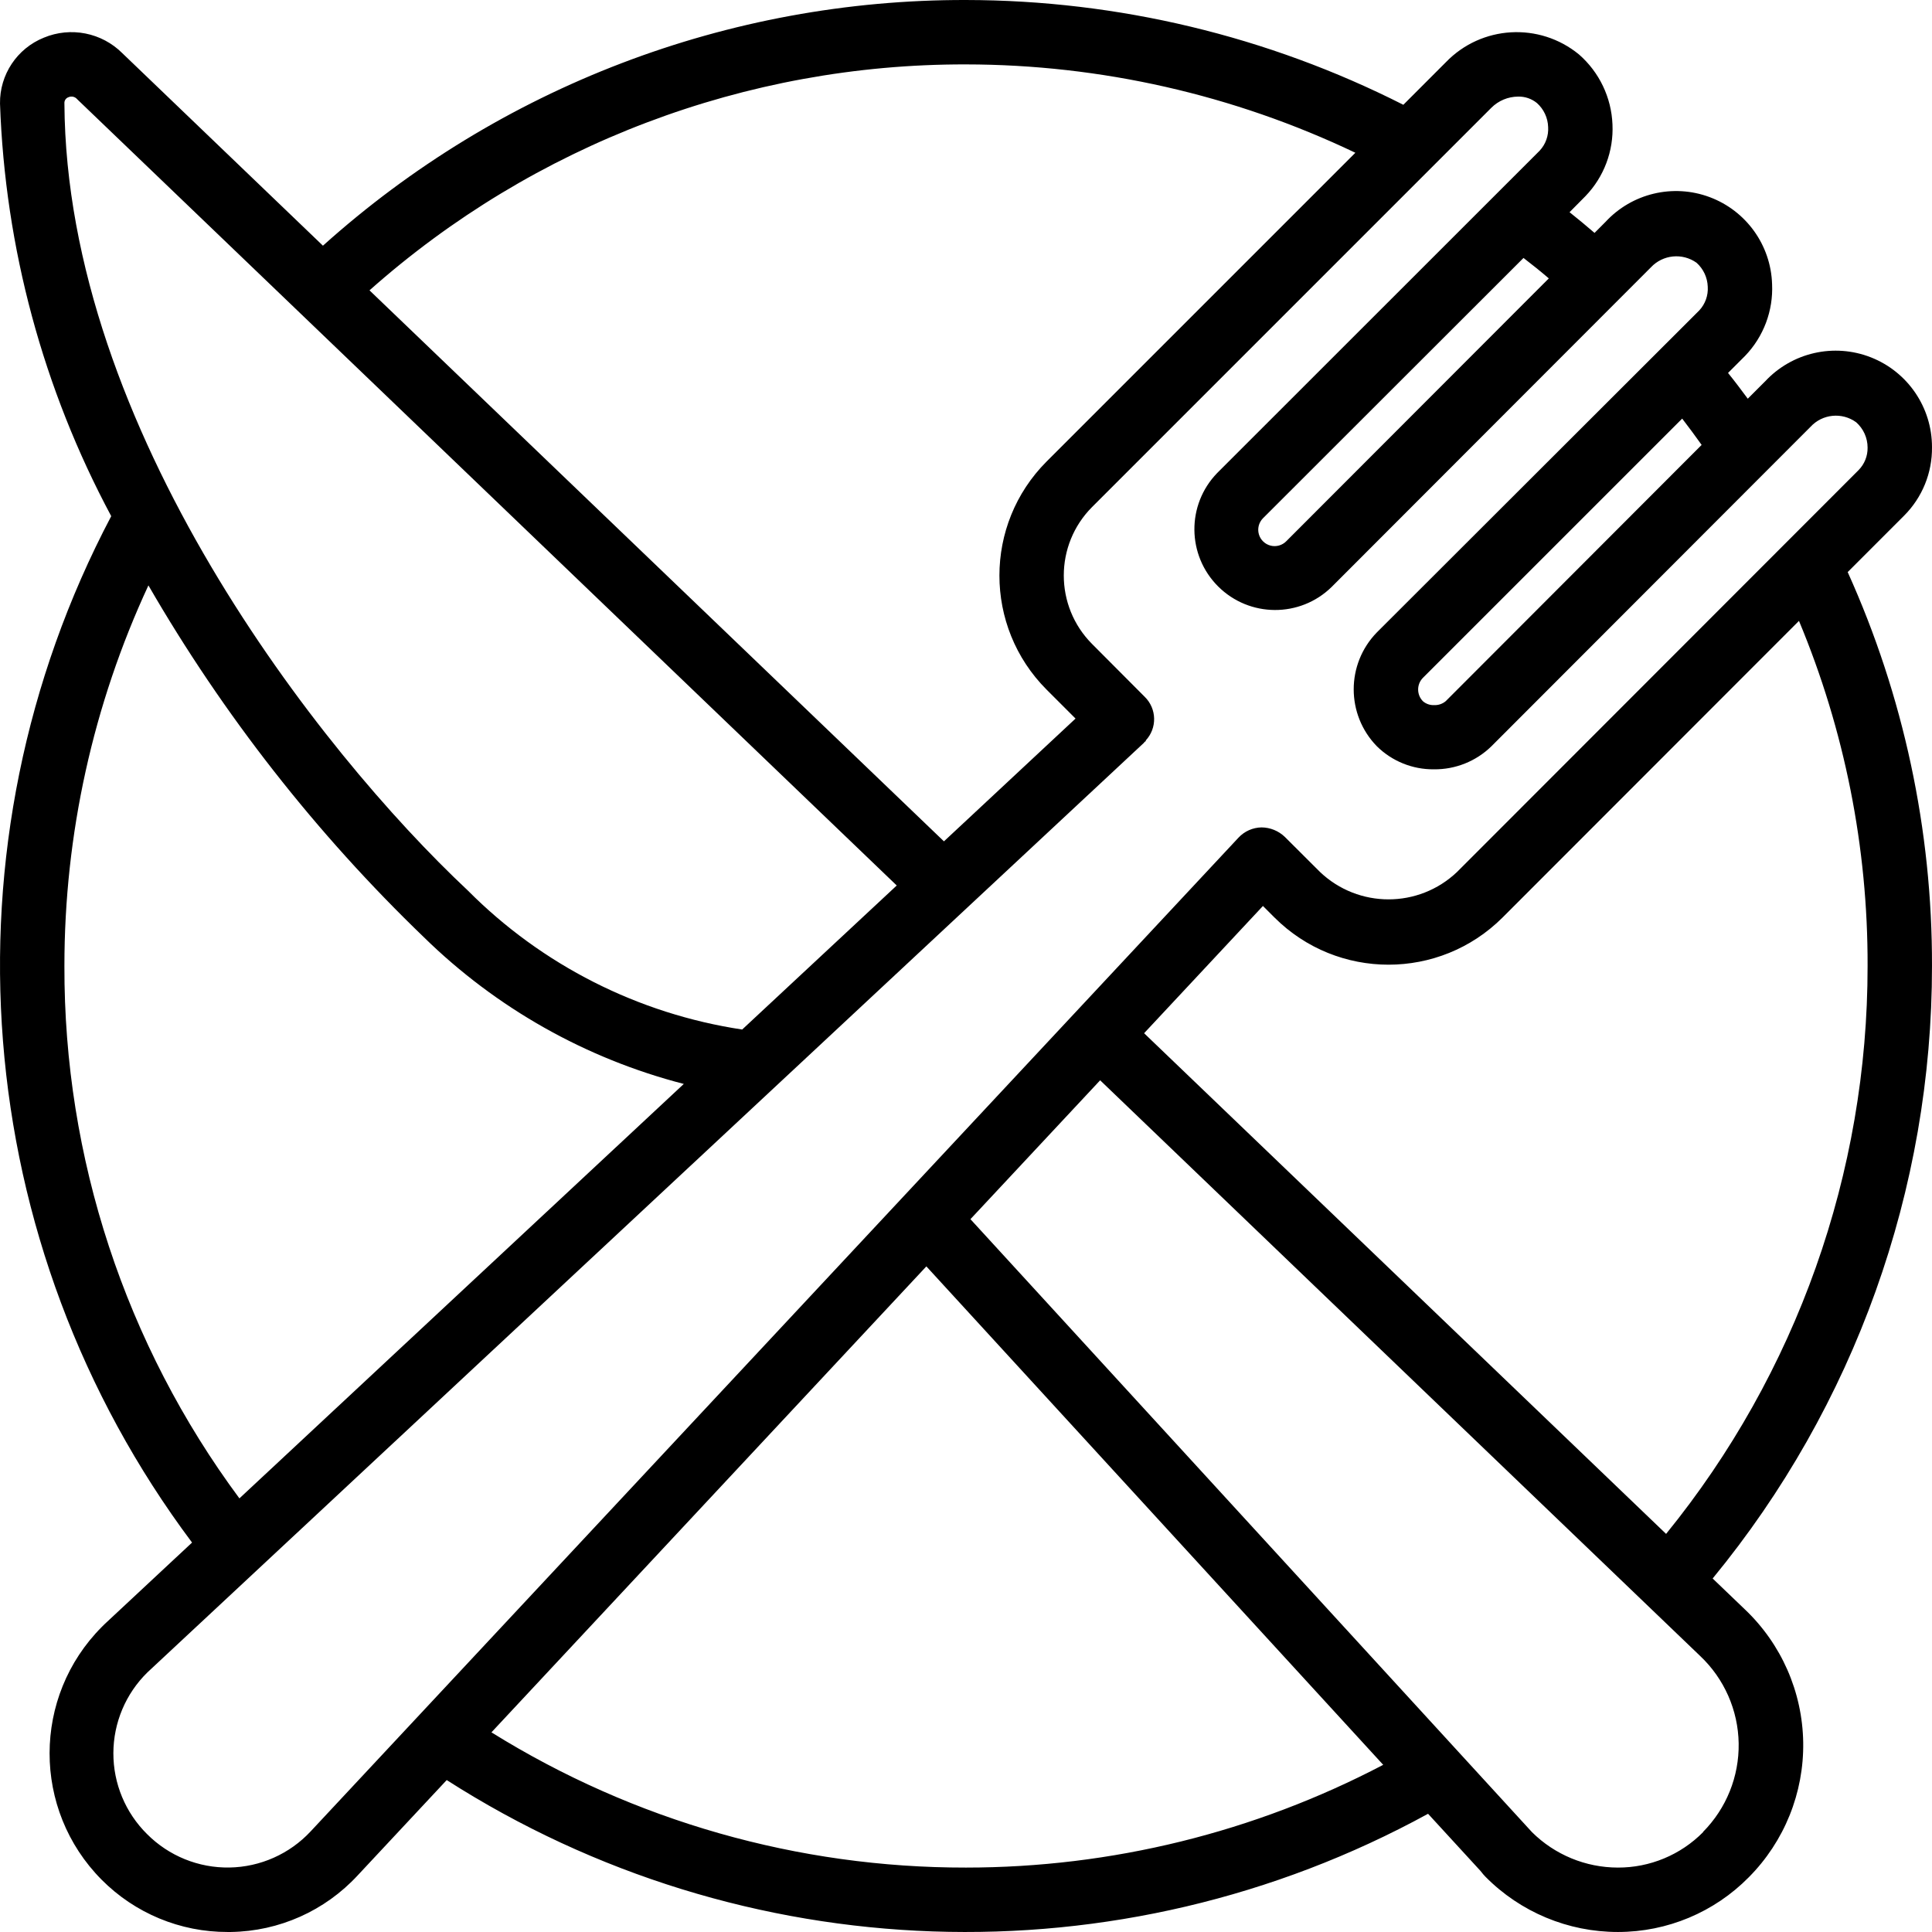
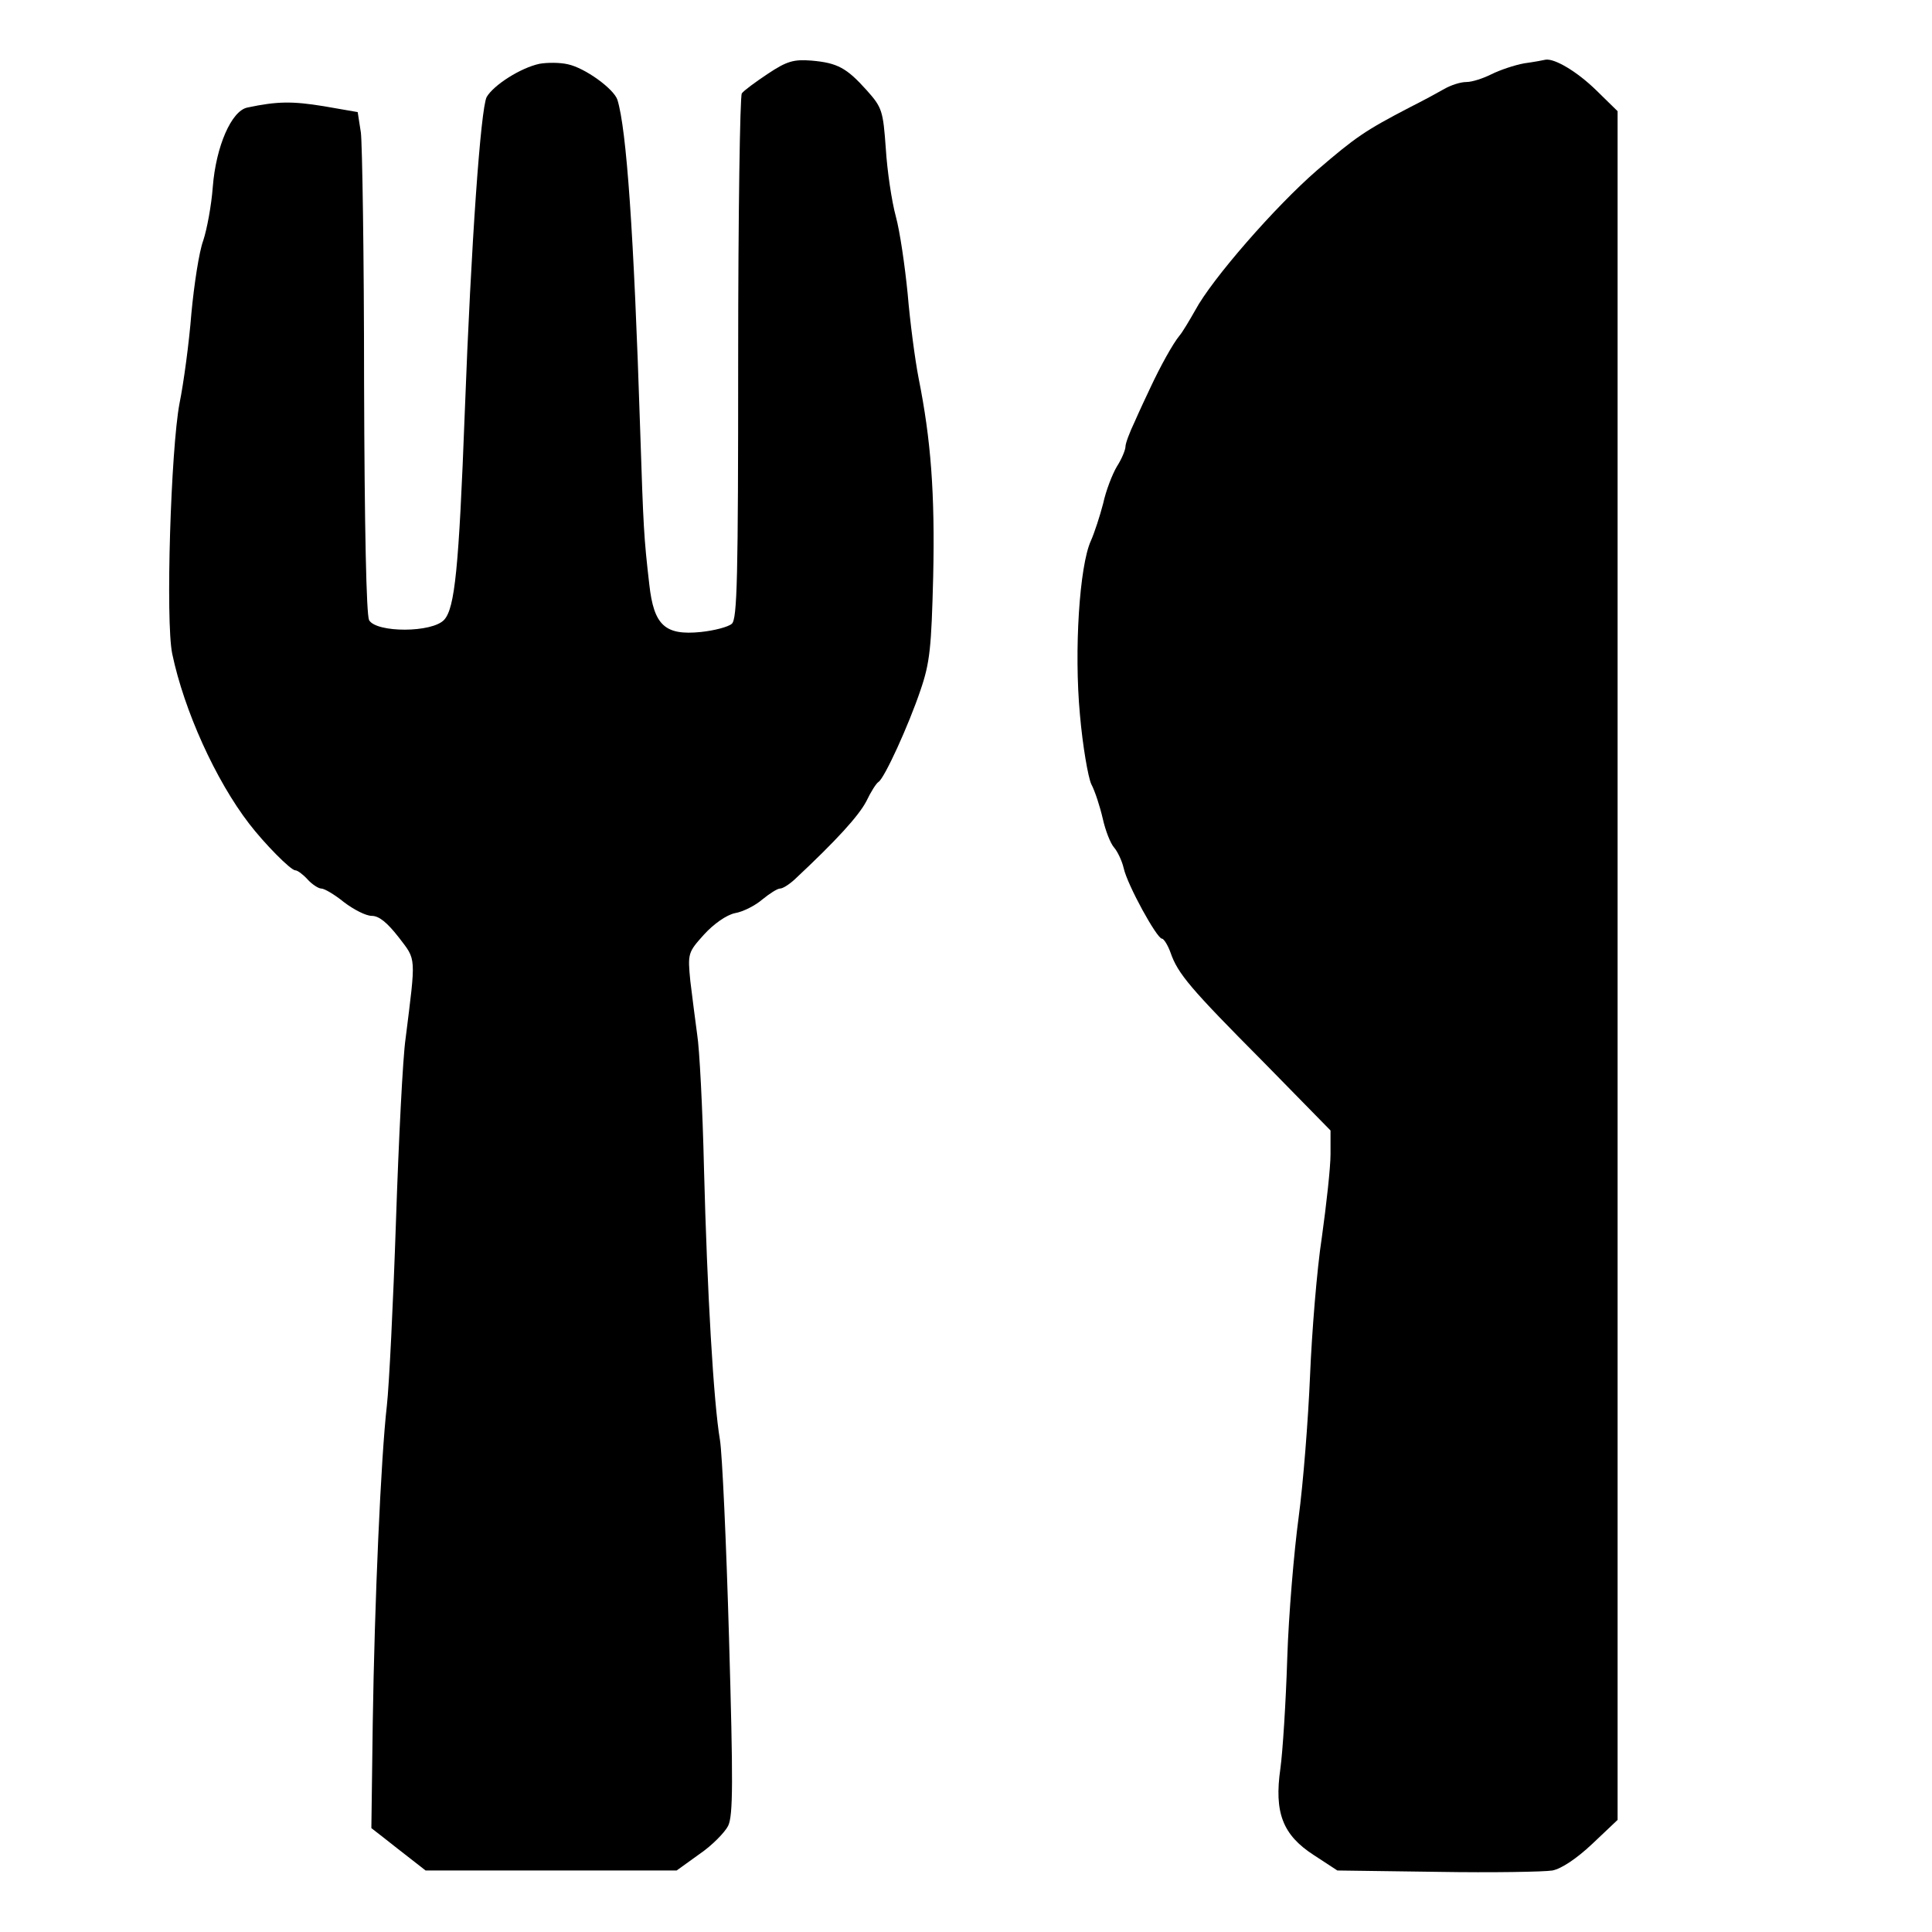
- <svg xmlns="http://www.w3.org/2000/svg" id="Capa_1" enable-background="new 0 0 611.393 611.393" height="512" viewBox="0 0 611.393 611.393" width="512">
-   <g>
-     <g id="Page-1_55_">
-       <g id="_x30_56---Meal">
-         <path id="Shape_212_" d="m558.555 120.709-5.462 5.462c-2.038-2.751-4.076-5.472-6.246-8.152l5.401-5.401c5.844-6.074 8.932-14.284 8.539-22.703-.386-12.34-8.195-23.222-19.762-27.538s-24.596-1.21-32.97 7.862l-3.454 3.465c-2.568-2.211-5.187-4.392-7.907-6.552l5.044-5.095c5.842-6.067 8.93-14.27 8.539-22.682-.34-8.523-4.172-16.531-10.597-22.142-12.536-10.284-30.869-9.216-42.124 2.456l-13.461 13.471c-42.901-21.74-90.306-33.097-138.399-33.159-75.117-.16-147.625 27.542-203.5 77.748l-63.472-60.905c-6.522-6.525-16.337-8.469-24.853-4.922-8.483 3.421-13.993 11.703-13.868 20.849 1.591 45.643 13.631 90.313 35.195 130.572-54.912 104.124-44.956 230.562 25.577 324.809l-27.604 25.75-.937.927c-22.019 22.107-22.06 57.843-.092 80 10.544 10.633 24.909 16.597 39.883 16.558h1.019c15.282-.216 29.805-6.7 40.168-17.934l28.154-30.141c93.789 60.045 212.865 64.136 310.554 10.669l16.558 18.046.907 1.121c.221.267.456.522.703.764 11.063 11.188 26.145 17.481 41.88 17.475h.092c15.55-.005 30.448-6.245 41.36-17.323 11.253-11.329 17.46-26.718 17.215-42.685s-6.922-31.158-18.519-42.135l-10.139-9.721c44.915-54.606 69.452-123.125 69.413-193.83.105-42.978-8.991-85.481-26.677-124.651l17.863-17.873c5.735-5.74 8.913-13.55 8.814-21.663.019-12.547-7.65-23.824-19.325-28.418-11.676-4.594-24.973-1.565-33.509 7.631v-.01zm-20.063 20.084-80.968 81.08c-1.025.873-2.344 1.324-3.689 1.264-1.286.056-2.546-.377-3.526-1.213-2.016-2.037-2.043-5.308-.061-7.377l82.089-82.079c2.13 2.771 4.168 5.533 6.155 8.325zm-48.361-52.692-83.057 83.148c-1.287 1.329-3.185 1.87-4.979 1.42s-3.212-1.823-3.719-3.602-.027-3.693 1.26-5.022l82.486-82.415c2.792 2.141 5.472 4.291 8.009 6.471zm-184.435-67.721c42.639.048 84.731 9.6 123.215 27.961l-97.72 97.72c-19.892 19.942-19.892 52.222 0 72.164l9.171 9.171-41.646 38.854-181.785-174.368c52.007-46.204 119.198-71.655 188.765-71.502zm-284.029 10.384c.96-.43 2.089-.168 2.761.642l259.35 248.814-48.911 45.579c-32.915-4.965-63.359-20.392-86.827-43.999-47.158-44.225-127.076-146.398-127.657-249.09-.065-.866.462-1.666 1.284-1.946zm-1.284 274.93c-.007-41.604 9.066-82.708 26.585-120.443 23.706 41.016 53.054 78.499 87.184 111.354 22.88 22.402 51.238 38.406 82.242 46.414l-140.63 131.152c-36.122-48.729-55.546-107.819-55.381-168.477zm285.313 285.313c-53.078.073-105.111-14.755-150.177-42.797l137.633-147.456 144.572 157.738c-40.732 21.355-86.036 32.513-132.028 32.515zm233.254-11.209c-7.126 7.205-16.849 11.244-26.982 11.209-10.174-.016-19.932-4.044-27.156-11.209l-177.71-193.983 41.044-43.948 189.877 182.173c7.627 7.202 12.022 17.178 12.189 27.667.167 10.488-3.909 20.6-11.302 28.041zm52.06-274.104c.044 65.456-22.477 128.927-63.768 179.717l-165.186-158.441 37.61-40.27 3.658 3.658c19.94 19.898 52.224 19.898 72.164 0l93.807-93.878c14.442 34.594 21.825 71.726 21.715 109.214zm-2.853-156.923-127.077 127.179c-12.143 11.545-31.204 11.545-43.347 0l-11.158-11.127c-1.985-1.899-4.62-2.967-7.367-2.986-2.764.048-5.39 1.218-7.275 3.24l-293.629 314.477c-6.656 7.143-15.931 11.271-25.693 11.434s-19.17-3.652-26.061-10.568c-6.849-6.764-10.694-15.995-10.673-25.62s3.907-18.839 10.785-25.573l315.312-294.128c.132-.122.194-.306.316-.428l.071.061.296-.306-.122-.061c3.707-3.927 3.575-10.102-.296-13.868l-16.64-16.701c-11.942-11.982-11.942-31.366 0-43.347l126.354-126.353c2.24-2.232 5.265-3.498 8.427-3.526 2.177-.063 4.304.66 5.992 2.038 2.171 1.939 3.452 4.682 3.546 7.591.175 2.756-.795 5.462-2.68 7.479l-102.061 102.02c-9.726 10.036-9.586 26.024.315 35.888 9.9 9.864 25.889 9.946 35.889.183l101.082-101.193c3.773-4.003 9.919-4.616 14.408-1.437 2.172 1.938 3.457 4.681 3.556 7.591.179 2.762-.791 5.476-2.68 7.5l-102.03 101.898c-9.77 10.024-9.77 26.008 0 36.031 4.786 4.721 11.252 7.345 17.975 7.296h.102c6.757.071 13.268-2.529 18.117-7.235l101.052-101.164c3.747-4.065 9.943-4.683 14.419-1.437 2.306 2.027 3.627 4.949 3.628 8.019.048 2.665-.98 5.237-2.853 7.133z" />
-       </g>
-     </g>
+ <svg xmlns="http://www.w3.org/2000/svg" version="1.0" width="424pt" height="424pt" viewBox="0 0 424 424" preserveAspectRatio="xMidYMid meet">
+   <g transform="translate(0,424) scale(0.1,-0.1)" fill="#000000" stroke="none">
+     <path d="M1184 4100 c-42 -9 -101 -47 -116 -73 -13 -26 -34 -318 -48 -692 -13 -345 -22 -429 -45 -455 -26 -29 -149 -29 -165 -1 -6 13 -10 197 -11 523 0 277 -4 523 -7 547 l-7 45 -75 13 c-68 11 -101 11 -167 -3 -35 -7 -69 -85 -76 -174 -3 -41 -13 -94 -21 -118 -9 -24 -20 -96 -26 -160 -5 -64 -17 -153 -26 -197 -19 -100 -31 -478 -16 -550 26 -124 95 -277 169 -373 33 -43 91 -102 101 -102 5 0 17 -9 27 -20 10 -11 24 -20 30 -20 7 0 29 -13 50 -30 21 -16 48 -30 61 -30 16 0 34 -15 59 -47 39 -51 38 -39 15 -223 -6 -41 -15 -221 -21 -400 -6 -179 -15 -361 -20 -405 -13 -113 -27 -430 -31 -698 l-3 -229 27 -21 c15 -12 42 -33 60 -47 l32 -25 276 0 275 0 50 36 c28 19 56 48 63 62 11 23 11 97 2 410 -6 210 -15 407 -20 437 -14 82 -28 324 -35 595 -3 132 -10 265 -15 295 -4 30 -11 83 -15 117 -6 61 -5 63 30 102 21 23 49 43 68 47 18 3 45 17 60 30 16 13 33 24 39 24 6 0 20 9 32 20 92 86 140 139 157 171 10 21 22 40 27 43 13 8 66 124 92 201 21 61 24 94 28 250 4 183 -5 300 -32 435 -8 41 -19 125 -24 185 -6 61 -17 137 -26 170 -9 33 -19 100 -22 149 -6 83 -8 90 -42 128 -44 49 -64 60 -121 65 -39 3 -54 -1 -96 -29 -27 -18 -53 -37 -57 -43 -4 -5 -8 -267 -8 -581 0 -483 -2 -573 -14 -583 -8 -7 -39 -15 -68 -18 -79 -8 -103 15 -113 104 -12 104 -13 124 -20 338 -14 436 -30 661 -50 726 -8 24 -71 70 -109 78 -17 4 -45 4 -62 1z" />
+     <path d="M3345 4101 c-22 -4 -54 -15 -72 -24 -18 -9 -42 -17 -55 -17 -13 0 -34 -7 -48 -15 -14 -8 -47 -26 -75 -40 -100 -52 -120 -66 -205 -139 -91 -79 -230 -238 -267 -307 -13 -23 -28 -48 -34 -55 -15 -18 -43 -69 -64 -114 -9 -19 -25 -53 -35 -76 -11 -23 -20 -47 -20 -54 0 -7 -8 -27 -19 -44 -10 -17 -24 -53 -30 -81 -7 -27 -19 -64 -27 -82 -25 -55 -37 -240 -24 -381 6 -69 18 -138 25 -153 8 -15 19 -49 25 -75 6 -27 17 -55 25 -64 7 -8 17 -28 21 -45 8 -37 73 -155 84 -155 4 0 13 -14 19 -31 16 -46 43 -78 204 -240 l147 -150 0 -52 c0 -29 -9 -110 -19 -182 -11 -71 -22 -209 -26 -305 -4 -96 -15 -236 -25 -310 -10 -74 -22 -214 -25 -310 -3 -96 -10 -205 -15 -241 -14 -97 5 -146 73 -190 l52 -34 220 -3 c121 -2 234 0 252 3 20 4 53 26 87 58 l56 53 0 1875 0 1875 -47 46 c-42 41 -91 70 -111 67 -4 -1 -25 -5 -47 -8z" />
  </g>
</svg>
